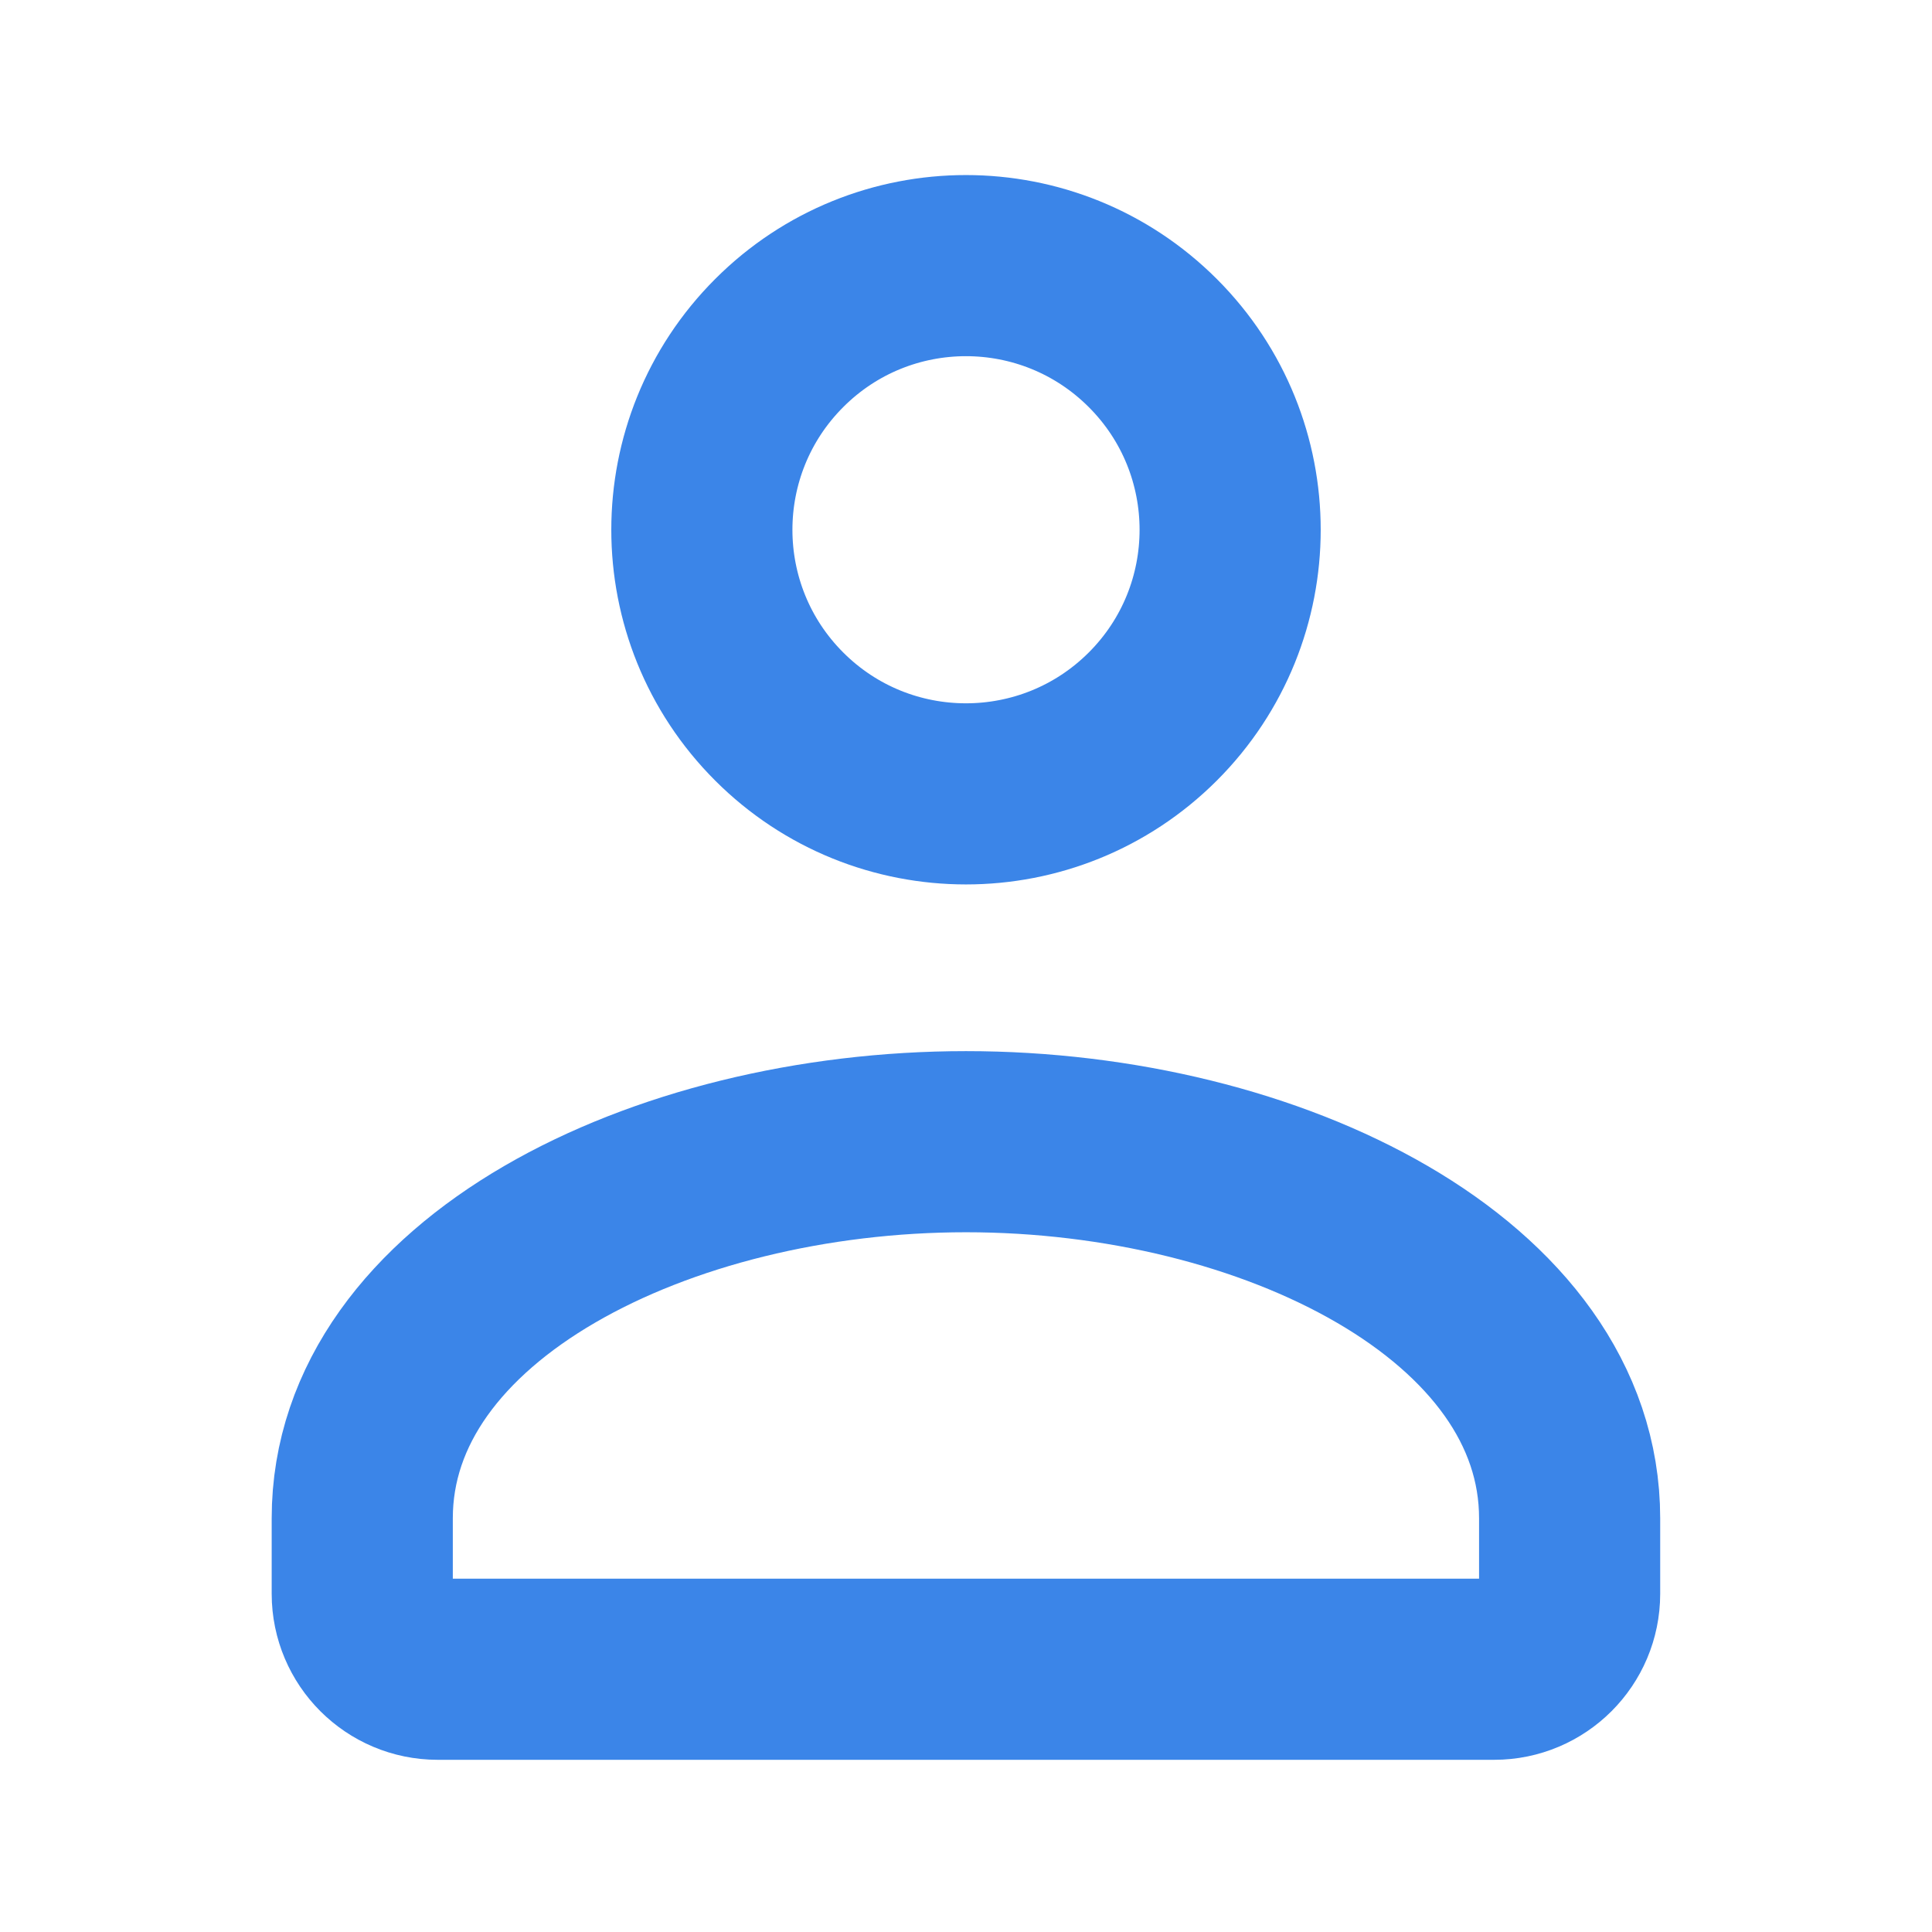
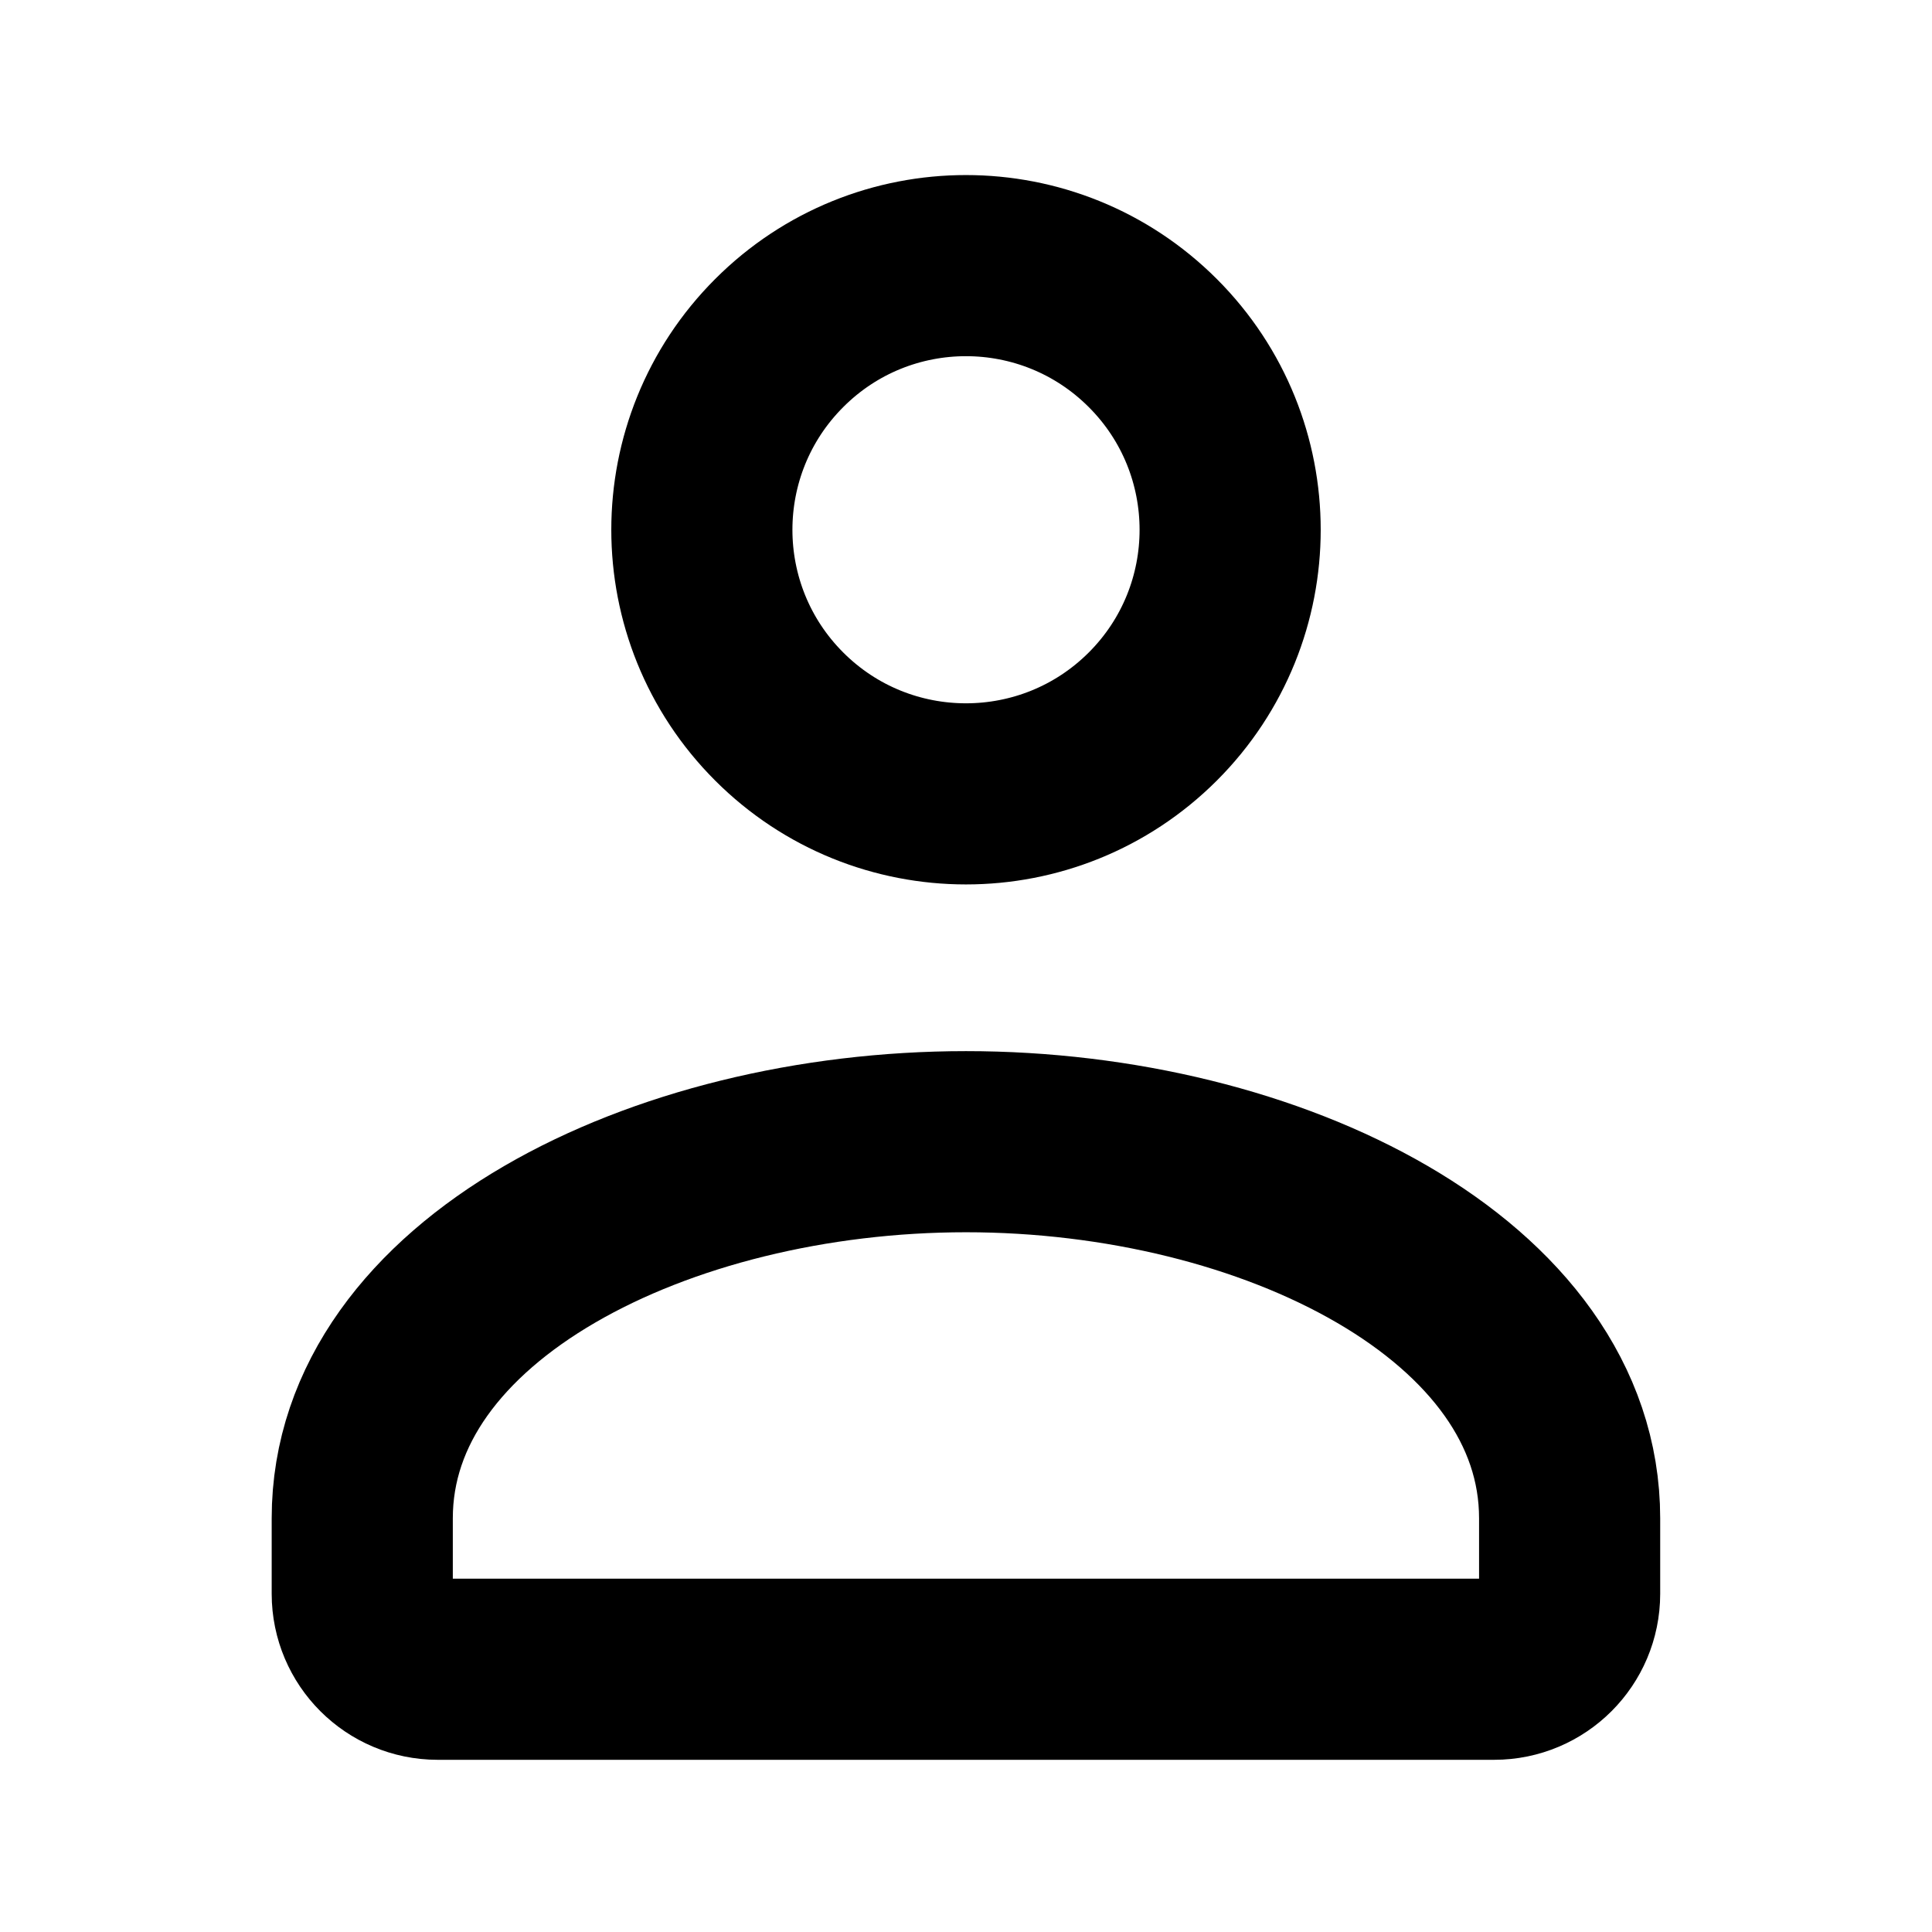
<svg xmlns="http://www.w3.org/2000/svg" width="16" height="16" viewBox="0 0 16 16" fill="none">
-   <path d="M9.547 2.841C10.401 3.695 10.401 5.08 9.547 5.934C8.692 6.788 7.307 6.788 6.453 5.934C5.599 5.08 5.599 3.695 6.453 2.841C7.307 1.986 8.692 1.986 9.547 2.841" stroke="#3B85E8" stroke-width="1.5" stroke-linecap="round" stroke-linejoin="round" />
-   <path fill-rule="evenodd" clip-rule="evenodd" d="M3 12.574V13.199C3 13.544 3.28 13.824 3.625 13.824H12.374C12.719 13.824 12.999 13.544 12.999 13.199V12.574C12.999 10.683 10.53 9.455 8 9.455C5.47 9.455 3 10.683 3 12.574Z" stroke="#3B85E8" stroke-width="1.5" stroke-linecap="round" stroke-linejoin="round" />
+   <path d="M9.547 2.841C10.401 3.695 10.401 5.08 9.547 5.934C8.692 6.788 7.307 6.788 6.453 5.934C5.599 5.08 5.599 3.695 6.453 2.841C7.307 1.986 8.692 1.986 9.547 2.841" stroke="currentColor" stroke-width="1.5" stroke-linecap="round" stroke-linejoin="round" />
+   <path fill-rule="evenodd" clip-rule="evenodd" d="M3 12.574V13.199C3 13.544 3.28 13.824 3.625 13.824H12.374C12.719 13.824 12.999 13.544 12.999 13.199V12.574C12.999 10.683 10.53 9.455 8 9.455C5.47 9.455 3 10.683 3 12.574Z" stroke="currentColor" stroke-width="1.5" stroke-linecap="round" stroke-linejoin="round" />
</svg>
